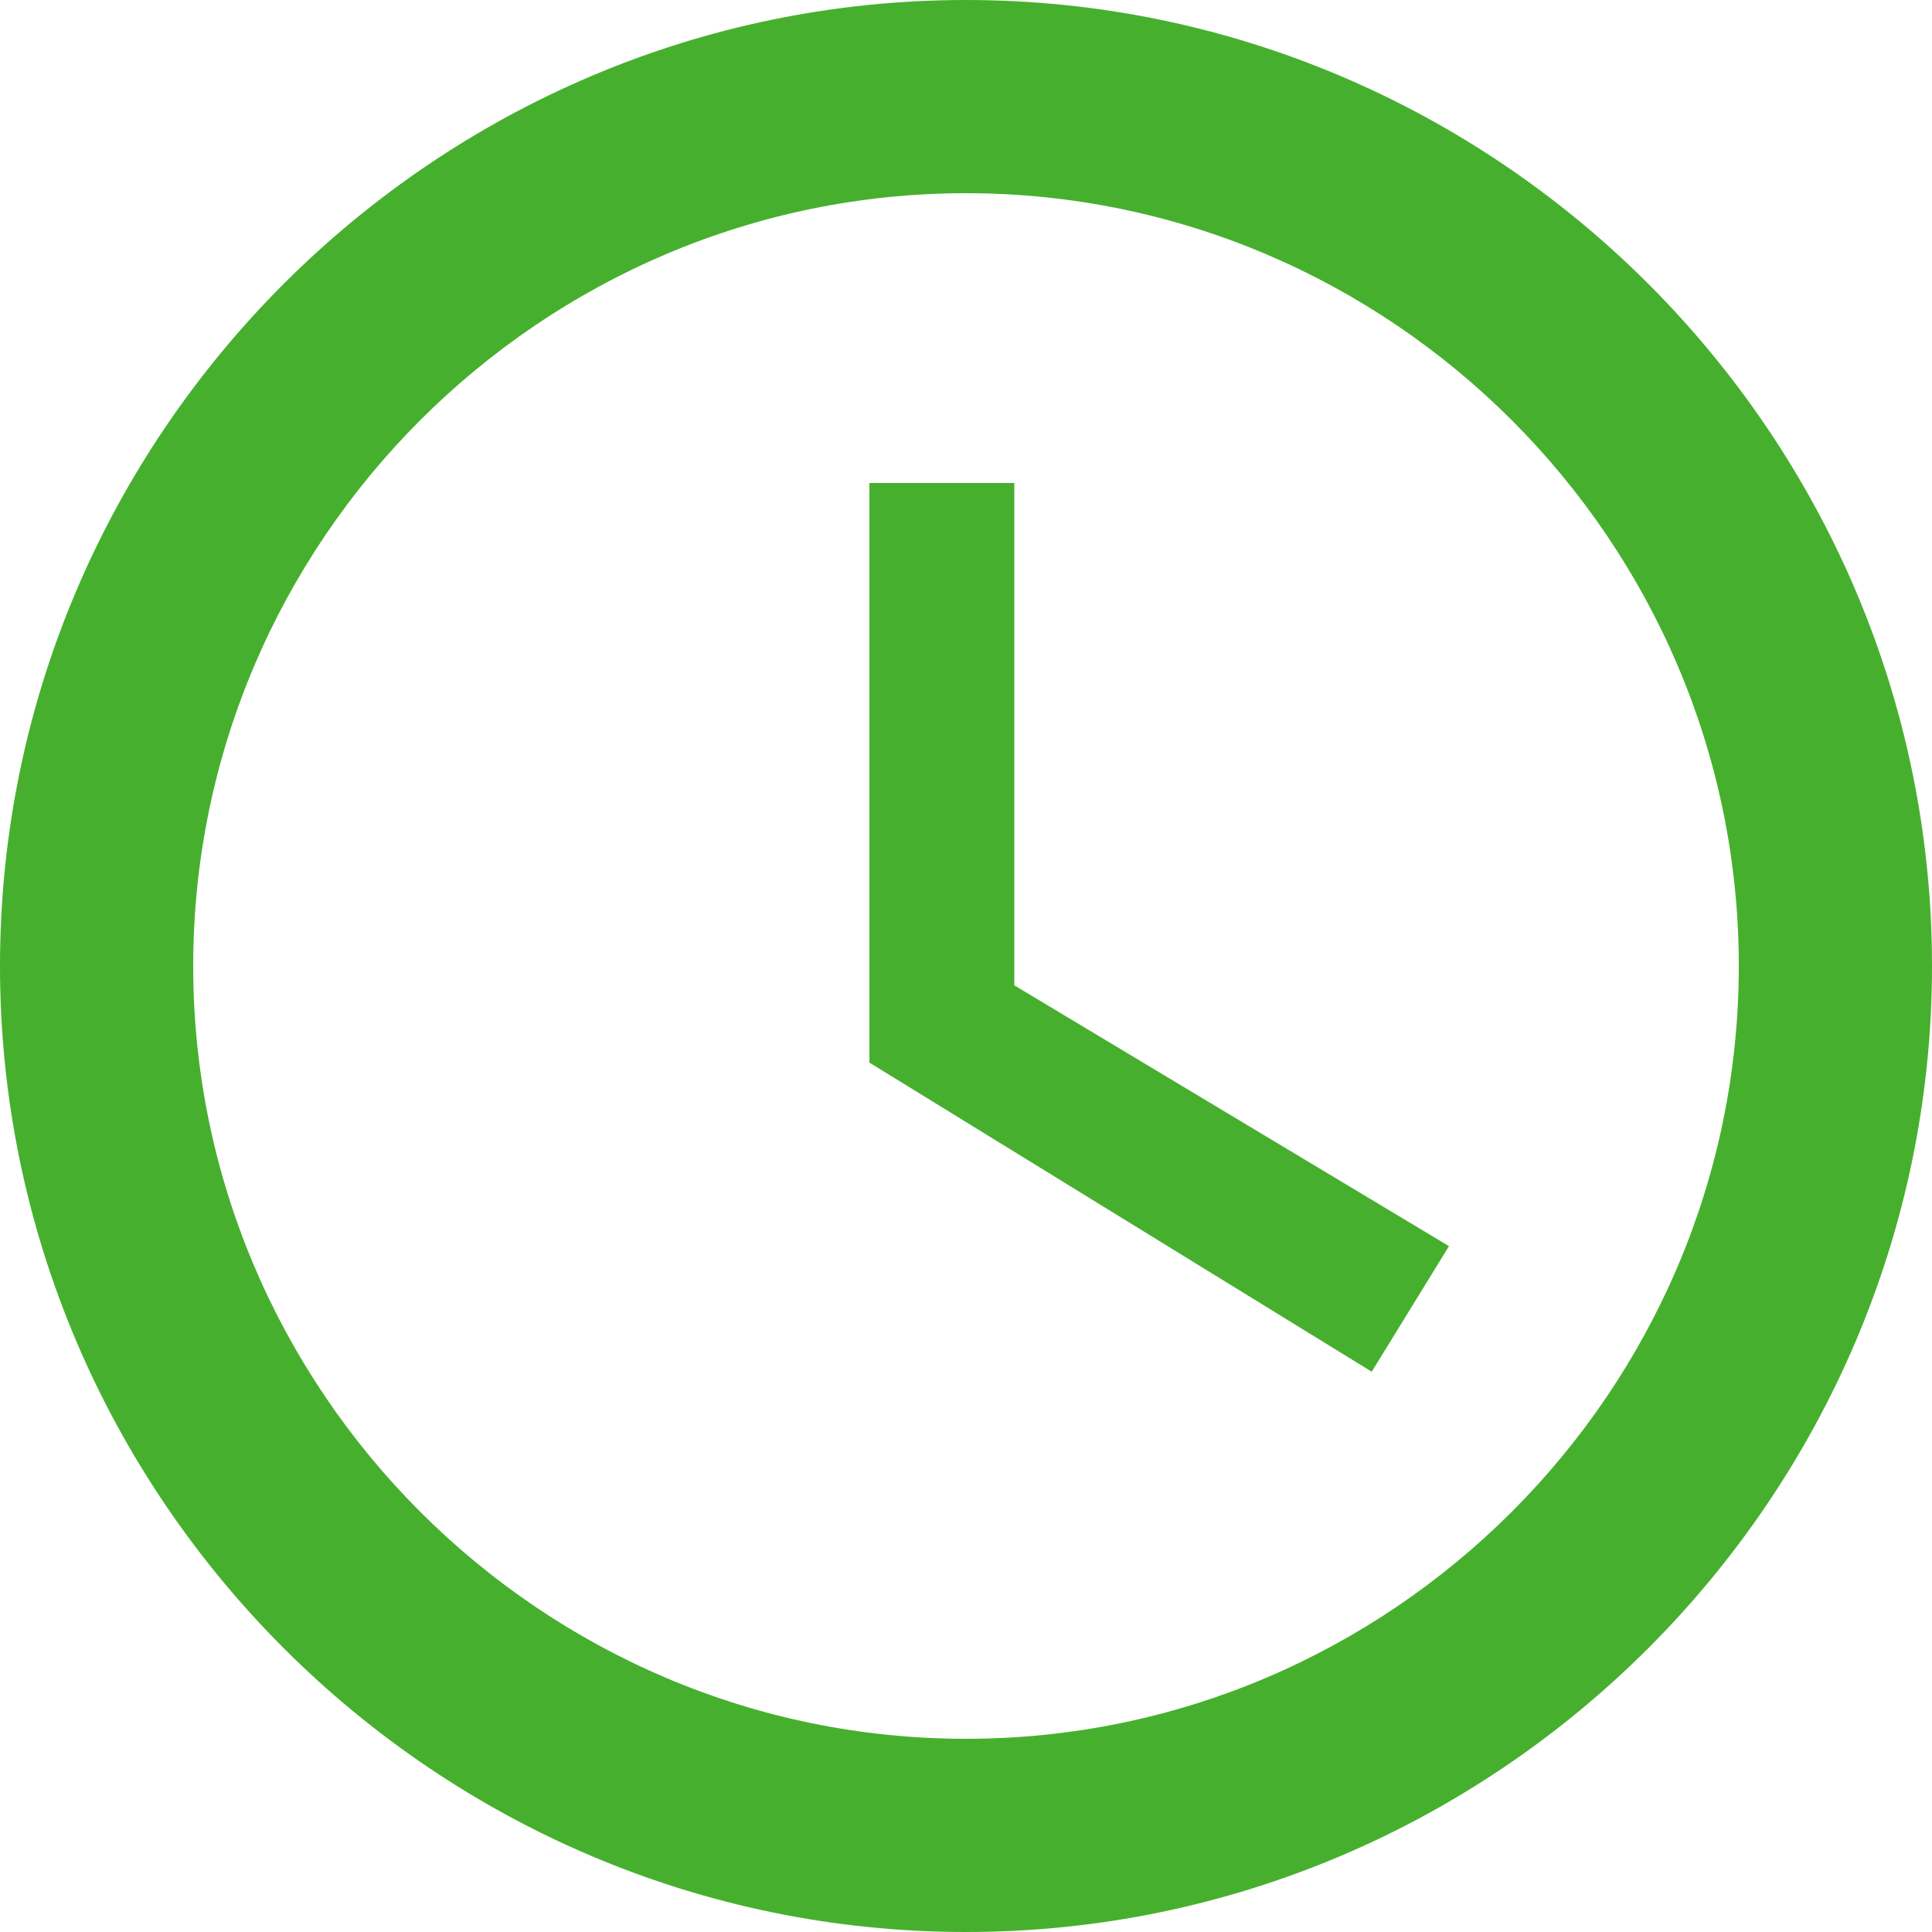
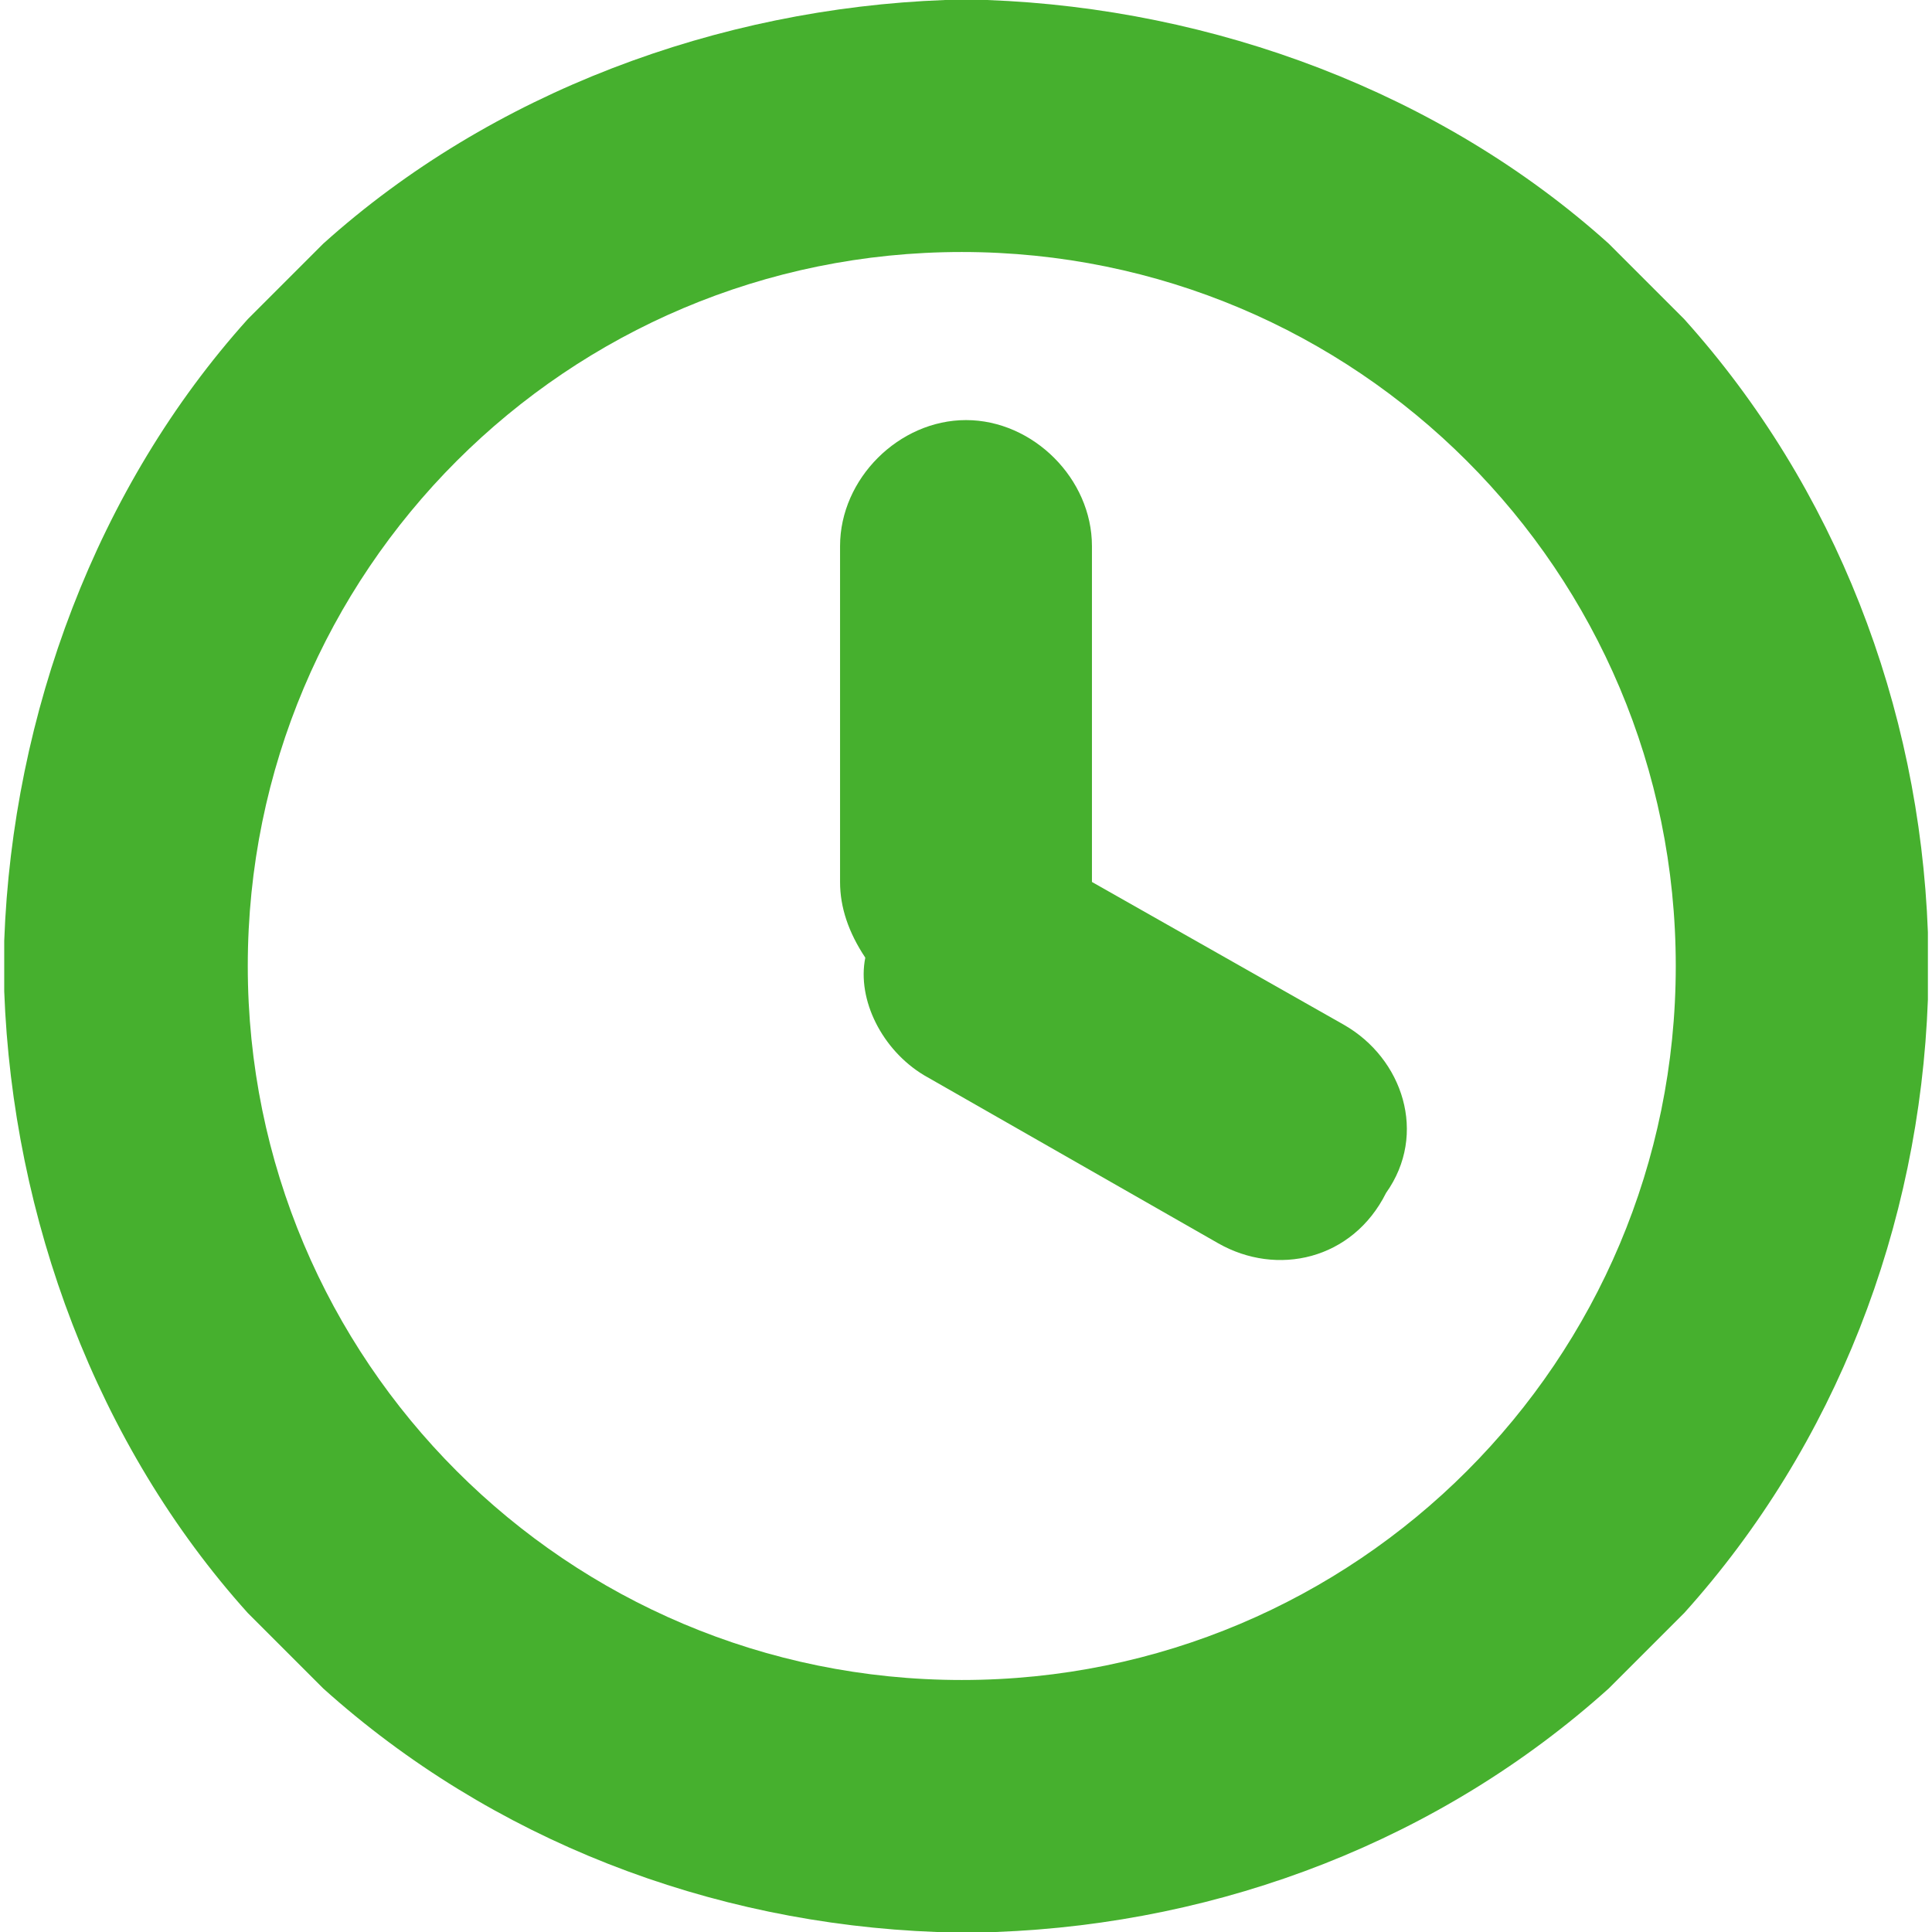
<svg xmlns="http://www.w3.org/2000/svg" width="16px" height="16px">
-   <path fill-rule="evenodd" fill="rgb(70, 176, 46)" d="M8.000,16.000 C3.600,16.000 -0.000,12.400 -0.000,8.000 C-0.000,3.600 3.600,-0.000 8.000,-0.000 C12.400,-0.000 16.000,3.600 16.000,8.000 C16.000,12.400 12.400,16.000 8.000,16.000 ZM8.000,1.600 C4.480,1.600 1.600,4.480 1.600,8.000 C1.600,11.520 4.480,14.400 8.000,14.400 C11.520,14.400 14.400,11.520 14.400,8.000 C14.400,4.480 11.520,1.600 8.000,1.600 ZM7.200,8.800 L7.200,4.000 L8.400,4.000 L8.400,8.160 L12.000,10.320 L11.360,11.360 L7.200,8.800 Z" />
+   <path fill-rule="evenodd" fill="rgb(70, 176, 46)" d="M11.13,8.487L9.043,7.304V4.522c0-0.557-0.487-1.043-1.043-1.043     S6.957,3.965,6.957,4.522v2.783c0,0.209,0.07,0.417,0.209,0.626     c-0.07,0.348,0.139,0.765,0.487,0.974l2.435,1.391c0.487,0.278,1.113,0.139,1.391-0.417     C11.826,9.391,11.617,8.765,11.13,8.487z" />
+   <path fill-rule="evenodd" fill="rgb(70, 176, 46)" d="M13.948,2.643c-0.209-0.209-0.417-0.417-0.626-0.626C11.93,0.765,10.052,0.07,8.174,0     H7.826C5.948,0.07,4.07,0.765,2.678,2.017c-0.209,0.209-0.417,0.417-0.626,0.626     c-1.252,1.391-1.948,3.27-2.017,5.148c0,0.07,0,0.07,0,0.07c0,0.07,0,0.07,0,0.07v0.139     c0,0.07,0,0.07,0,0.07c0,0.07,0,0.07,0,0.07c0.07,1.878,0.765,3.757,2.017,5.148     c0.209,0.209,0.417,0.417,0.626,0.626C4.07,15.235,5.878,15.93,7.757,16h0.07h0.209h0.139h0.07     c1.878-0.07,3.687-0.765,5.078-2.017c0.209-0.209,0.417-0.417,0.626-0.626     c1.252-1.391,1.948-3.2,2.017-5.078c0-0.07,0-0.07,0-0.07c0-0.07,0-0.07,0-0.07     c0-0.07,0-0.07,0-0.07V7.93c0-0.07,0-0.07,0-0.07c0-0.07,0-0.07,0-0.07     c0-0.07,0-0.07,0-0.07C15.896,5.844,15.2,4.035,13.948,2.643z M7.965,13.913     c-3.27,0-5.913-2.643-5.913-5.913s2.643-5.913,5.913-5.913S13.878,4.73,13.878,8     S11.235,13.913,7.965,13.913z" />
</svg>
